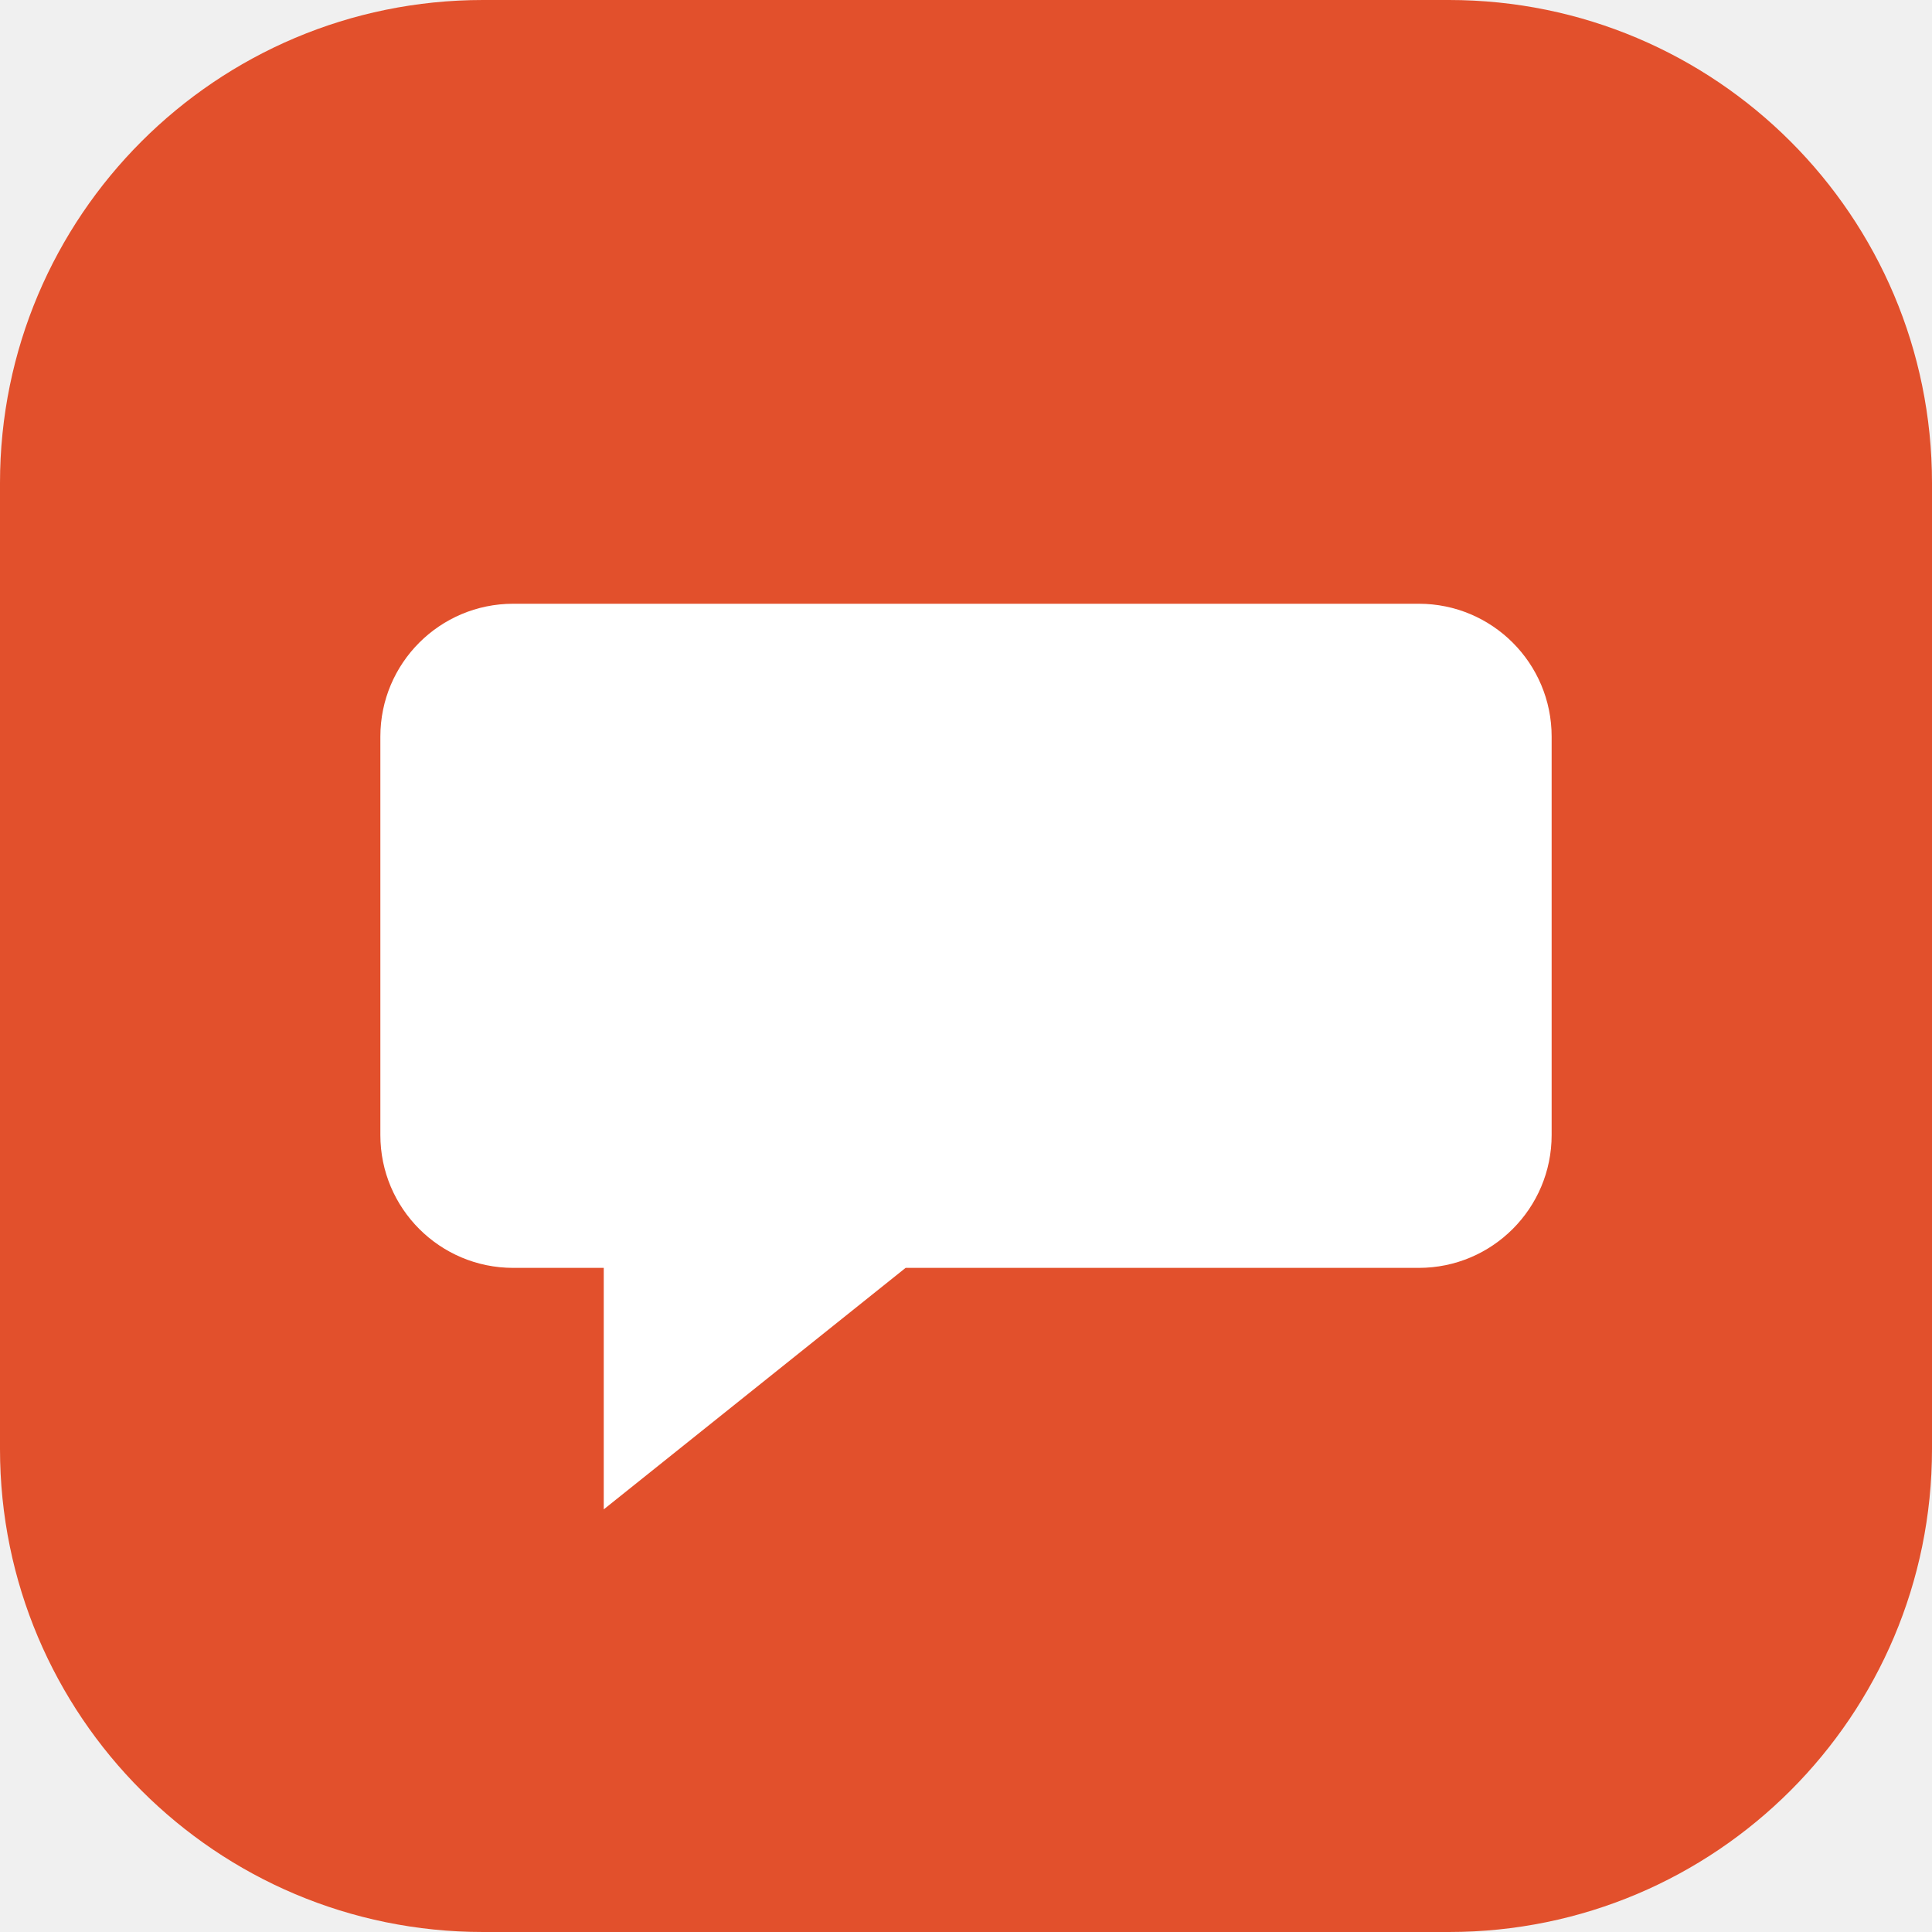
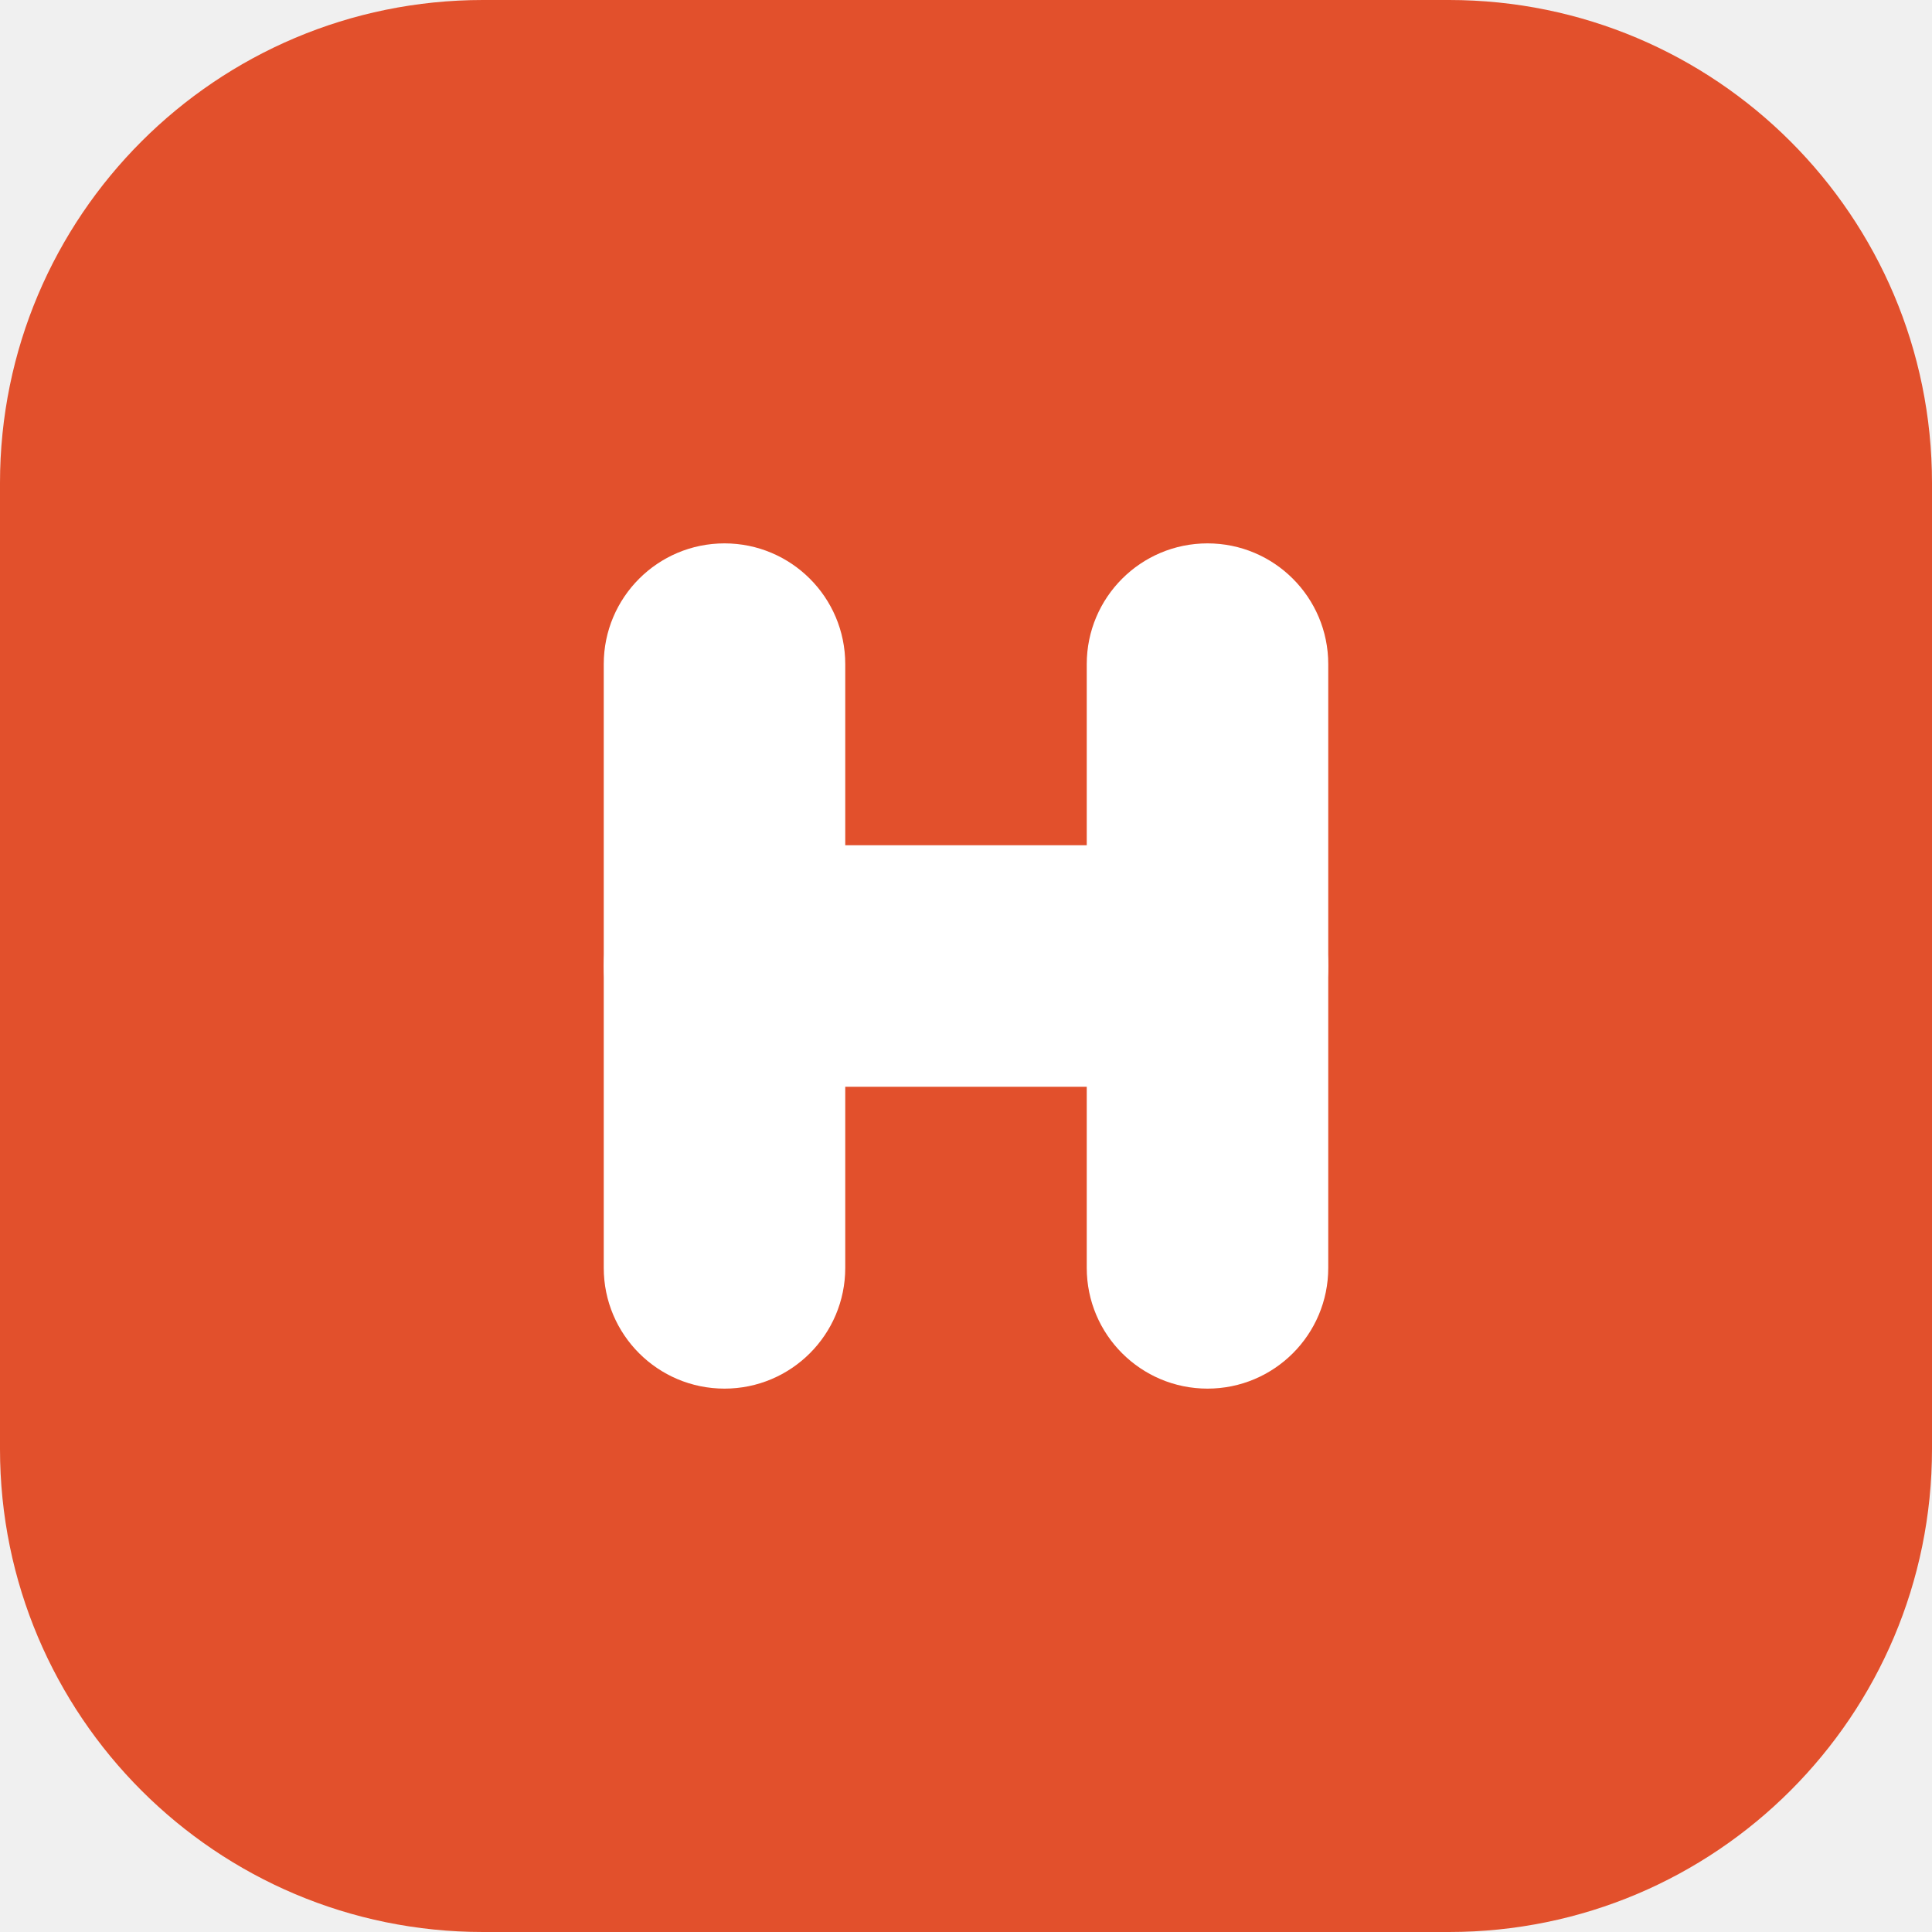
<svg xmlns="http://www.w3.org/2000/svg" viewBox="0 0 32 32">
  <rect width="32" height="32" rx="8" fill="#e2502c" />
-   <path d="M8.5 10h15a2.2 2.2 0 0 1 2.2 2.2v6.6a2.2 2.2 0 0 1-2.2 2.2H15l-5 4v-4H8.5a2.2 2.2 0 0 1-2.2-2.2v-6.6A2.2 2.2 0 0 1 8.5 10z" fill="#fff" />
+   <rect x="10" y="9" width="4" height="14" rx="2" fill="#fff" />
+   <rect x="18" y="9" width="4" height="14" rx="2" fill="#fff" />
+   <rect x="10" y="14" width="12" height="4" rx="2" fill="#fff" />
</svg>
